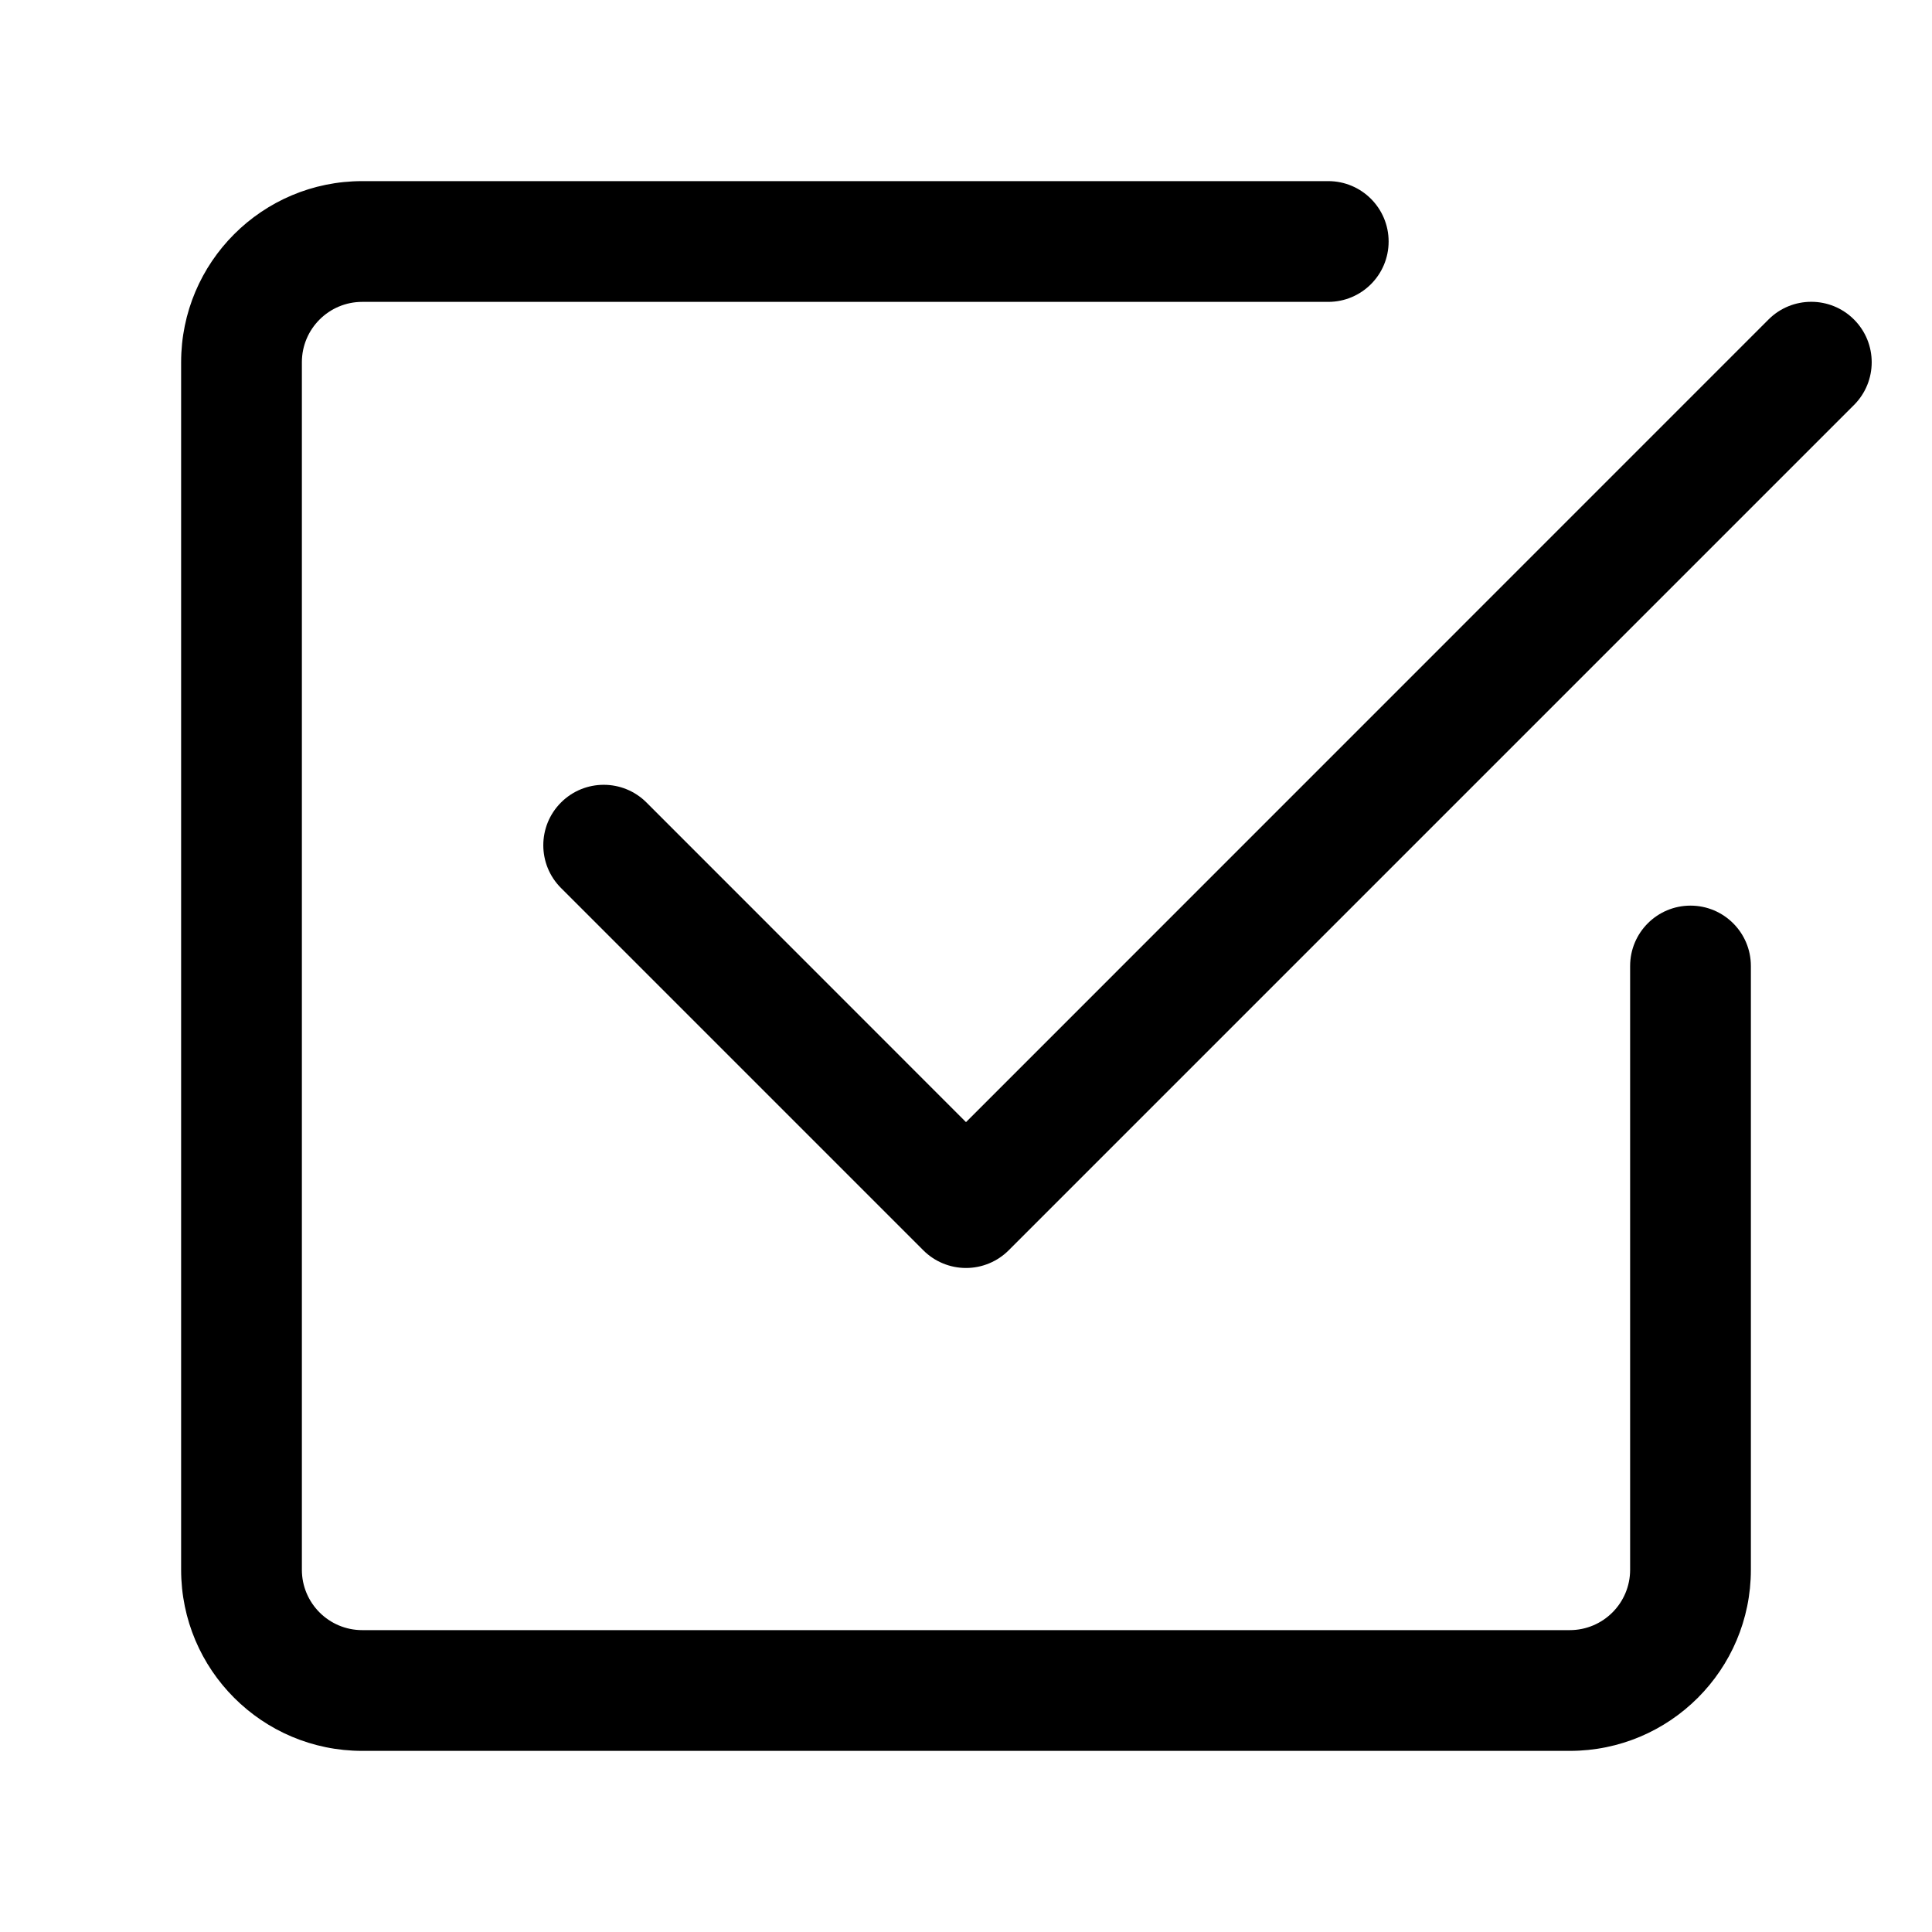
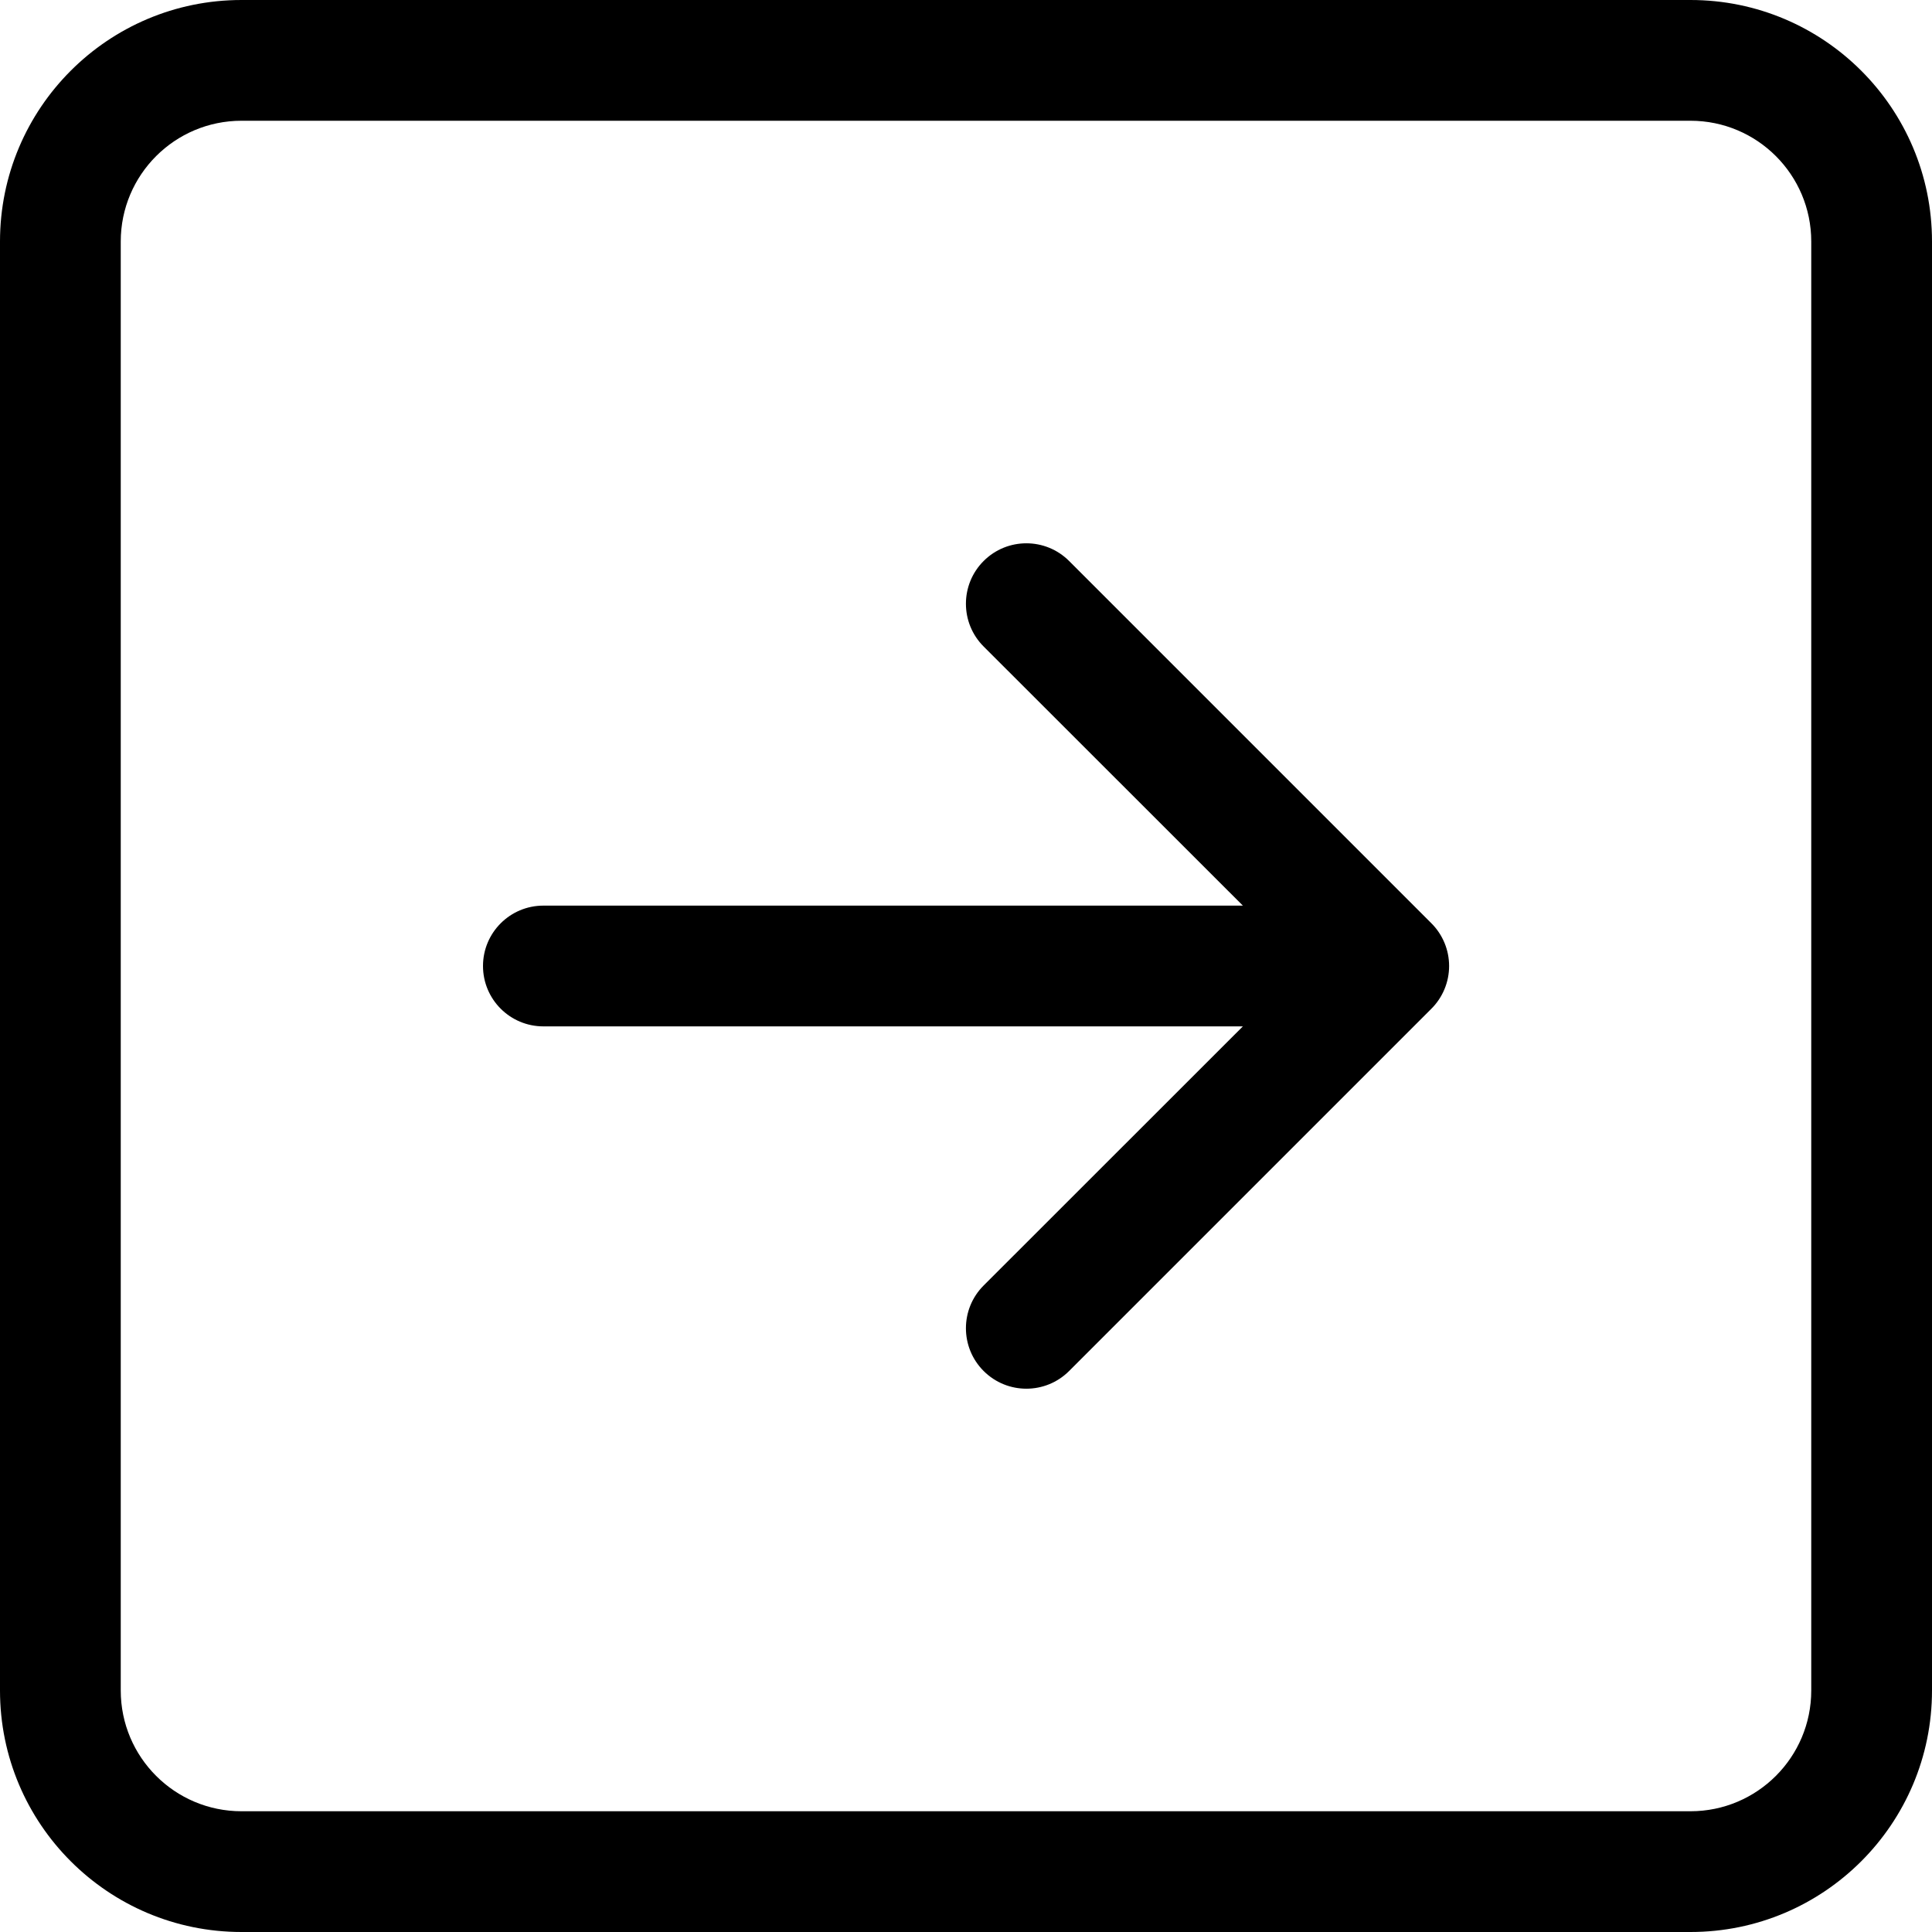
- <svg xmlns="http://www.w3.org/2000/svg" width="16" height="16" fill="currentColor" class="bi bi-check2-square" viewBox="0 0 16 16">
-   <path d="M3 14.5A1.5 1.5 0 0 1 1.5 13V3A1.5 1.5 0 0 1 3 1.5h8a.5.5 0 0 1 0 1H3a.5.5 0 0 0-.5.5v10a.5.5 0 0 0 .5.5h10a.5.5 0 0 0 .5-.5V8a.5.5 0 0 1 1 0v5a1.5 1.5 0 0 1-1.5 1.5z" />
-   <path d="m8.354 10.354 7-7a.5.5 0 0 0-.708-.708L8 9.293 5.354 6.646a.5.5 0 1 0-.708.708l3 3a.5.5 0 0 0 .708 0" />
+ <svg xmlns="http://www.w3.org/2000/svg" width="16" height="16" fill="currentColor" class="bi bi-arrow-right-square" viewBox="0 0 16 16">
+   <path fill-rule="evenodd" d="M15 2a1 1 0 0 0-1-1H2a1 1 0 0 0-1 1v12a1 1 0 0 0 1 1h12a1 1 0 0 0 1-1zM0 2a2 2 0 0 1 2-2h12a2 2 0 0 1 2 2v12a2 2 0 0 1-2 2H2a2 2 0 0 1-2-2zm4.5 5.5a.5.5 0 0 0 0 1h5.793l-2.147 2.146a.5.5 0 0 0 .708.708l3-3a.5.5 0 0 0 0-.708l-3-3a.5.5 0 1 0-.708.708L10.293 7.5z" />
</svg>
